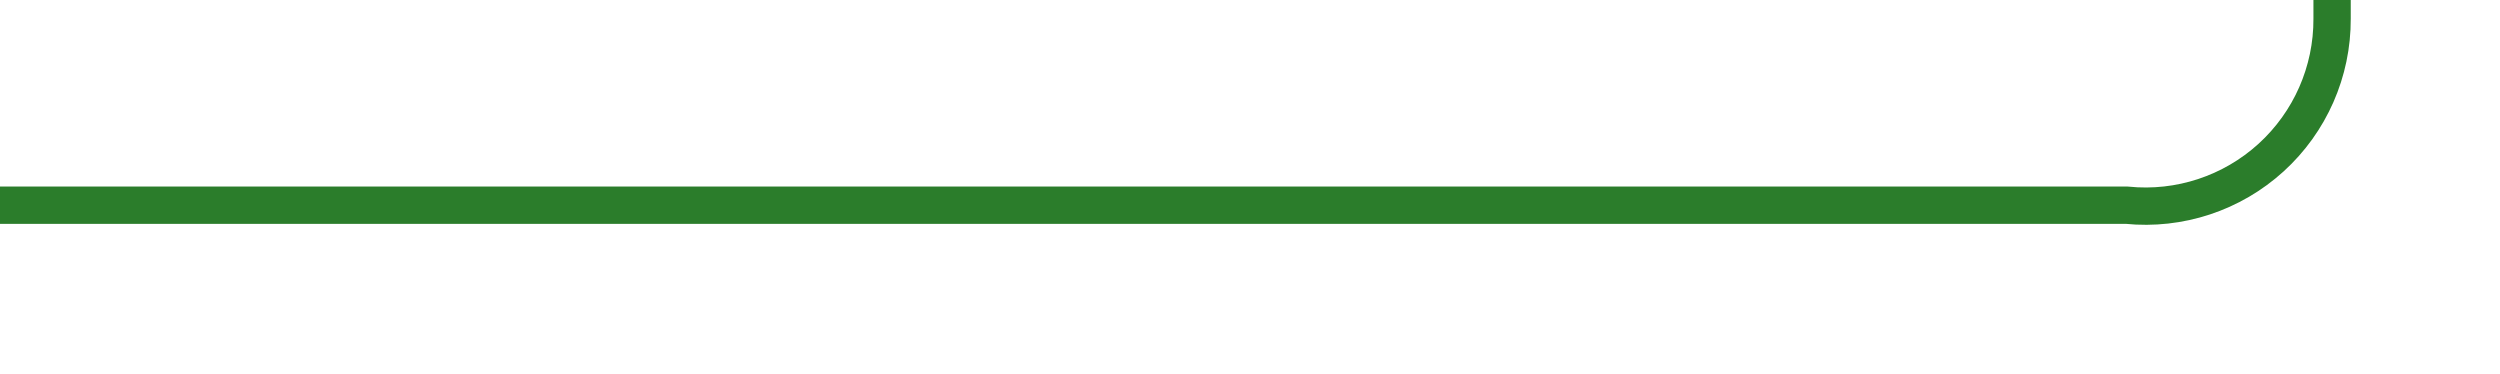
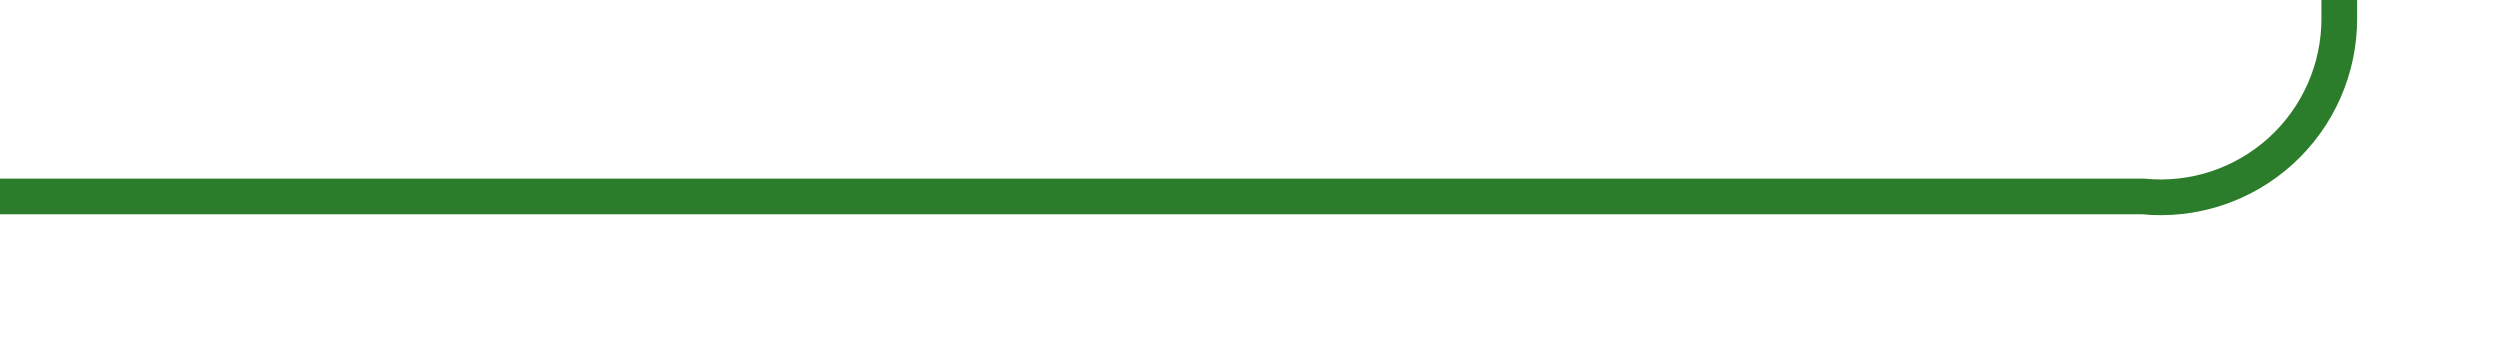
- <svg xmlns="http://www.w3.org/2000/svg" version="1.1" width="67px" height="10px" preserveAspectRatio="xMinYMid meet" viewBox="910 594  67 8">
-   <path d="M 910 598.5  L 967 598.5  A 5 5 0 0 0 972.5 593.5 L 972.5 567  A 5 5 0 0 1 977.5 562.5 L 993 562.5  " stroke-width="1" stroke="#2b7d2b" fill="none" />
+ <svg xmlns="http://www.w3.org/2000/svg" version="1.1" width="70px" height="10px" preserveAspectRatio="xMinYMid meet" viewBox="907 209  70 8">
+   <path d="M 907 213.5  L 967 213.5  A 5 5 0 0 0 972.5 208.5 L 972.5 158  A 5 5 0 0 1 977.5 153.5 L 993 153.5  " stroke-width="1" stroke="#2b7d2b" fill="none" />
</svg>
